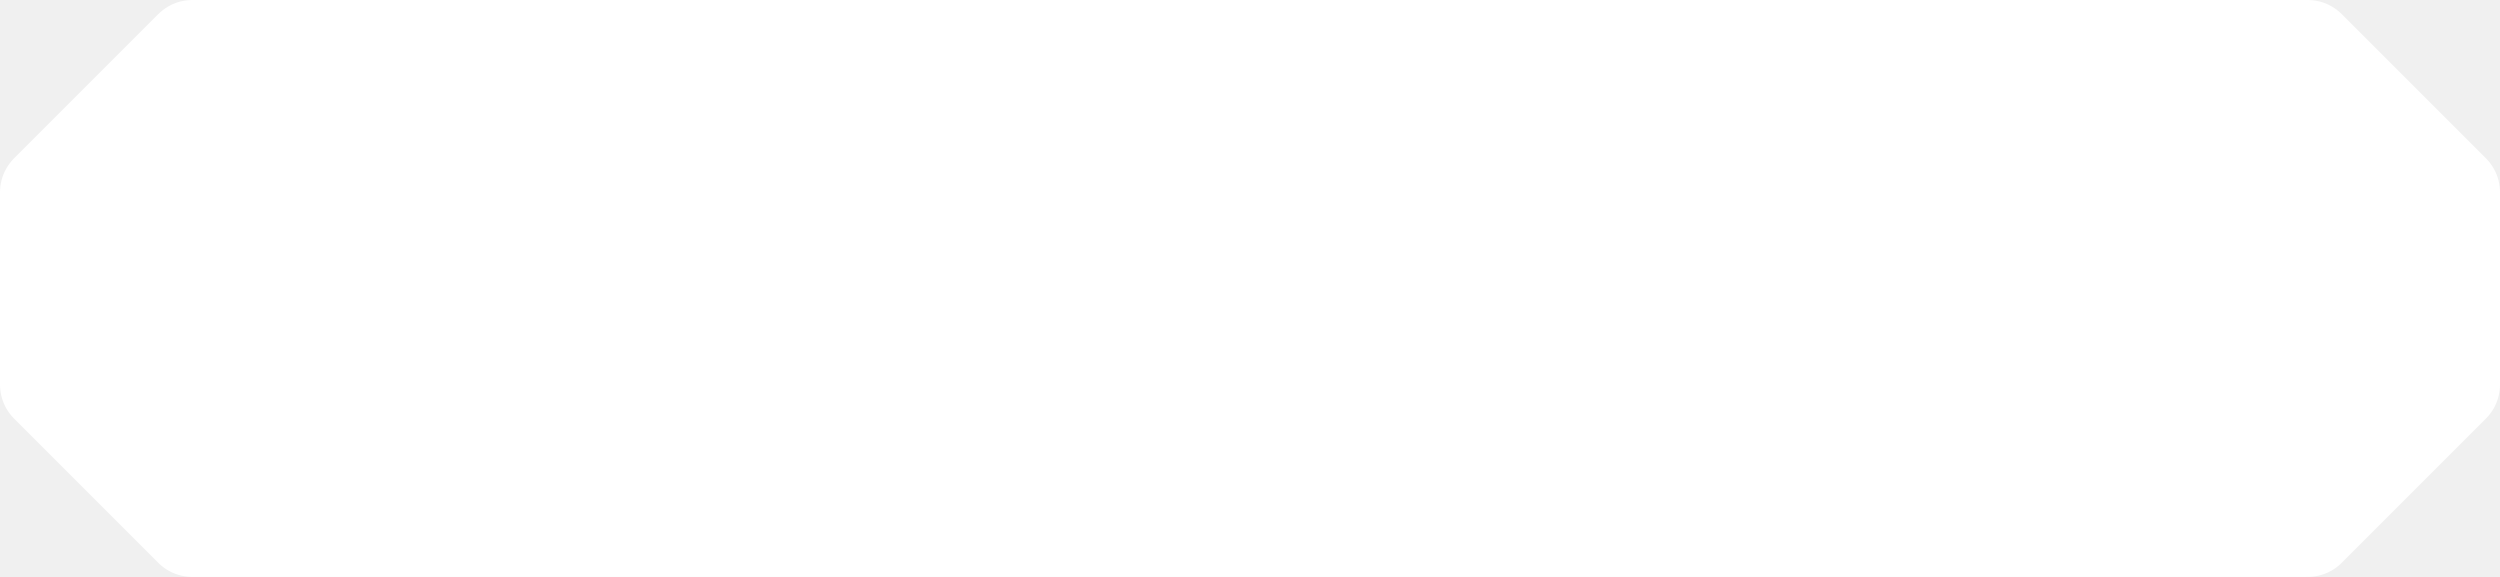
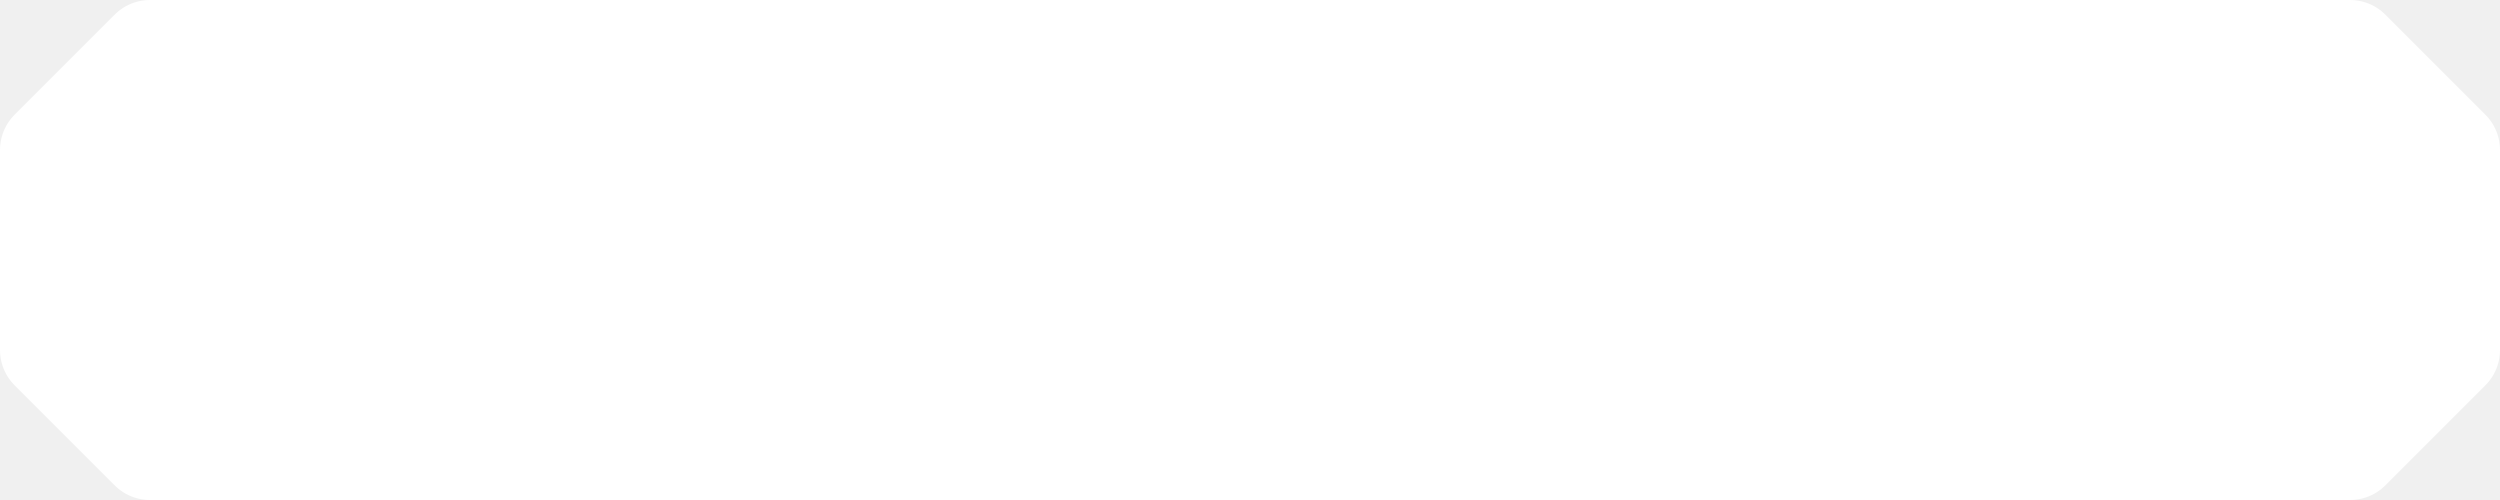
- <svg xmlns="http://www.w3.org/2000/svg" viewBox="-10 -10 520 120">
+ <svg xmlns="http://www.w3.org/2000/svg" viewBox="0 0 500 100">
  <style>
    .faco-octagon-5w-svg {
      fill: #FFFFFF;
      stroke: #FFFFFF;
      stroke-width: 20px;
      stroke-linejoin: round;
    }
  </style>
-   <path d="     M 30 0     L 0 30     L 0 70     L 30 100     L 470 100     L 500 70     L 500 30     L 470 0     Z   " class="faco-octagon-5w-svg" />
+   <path d="     M 30 10     L 10 30     L 10 70     L 30 90     L 470 90     L 490 70     L 490 30     L 470 10     Z   " class="faco-octagon-5w-svg" />
</svg>
